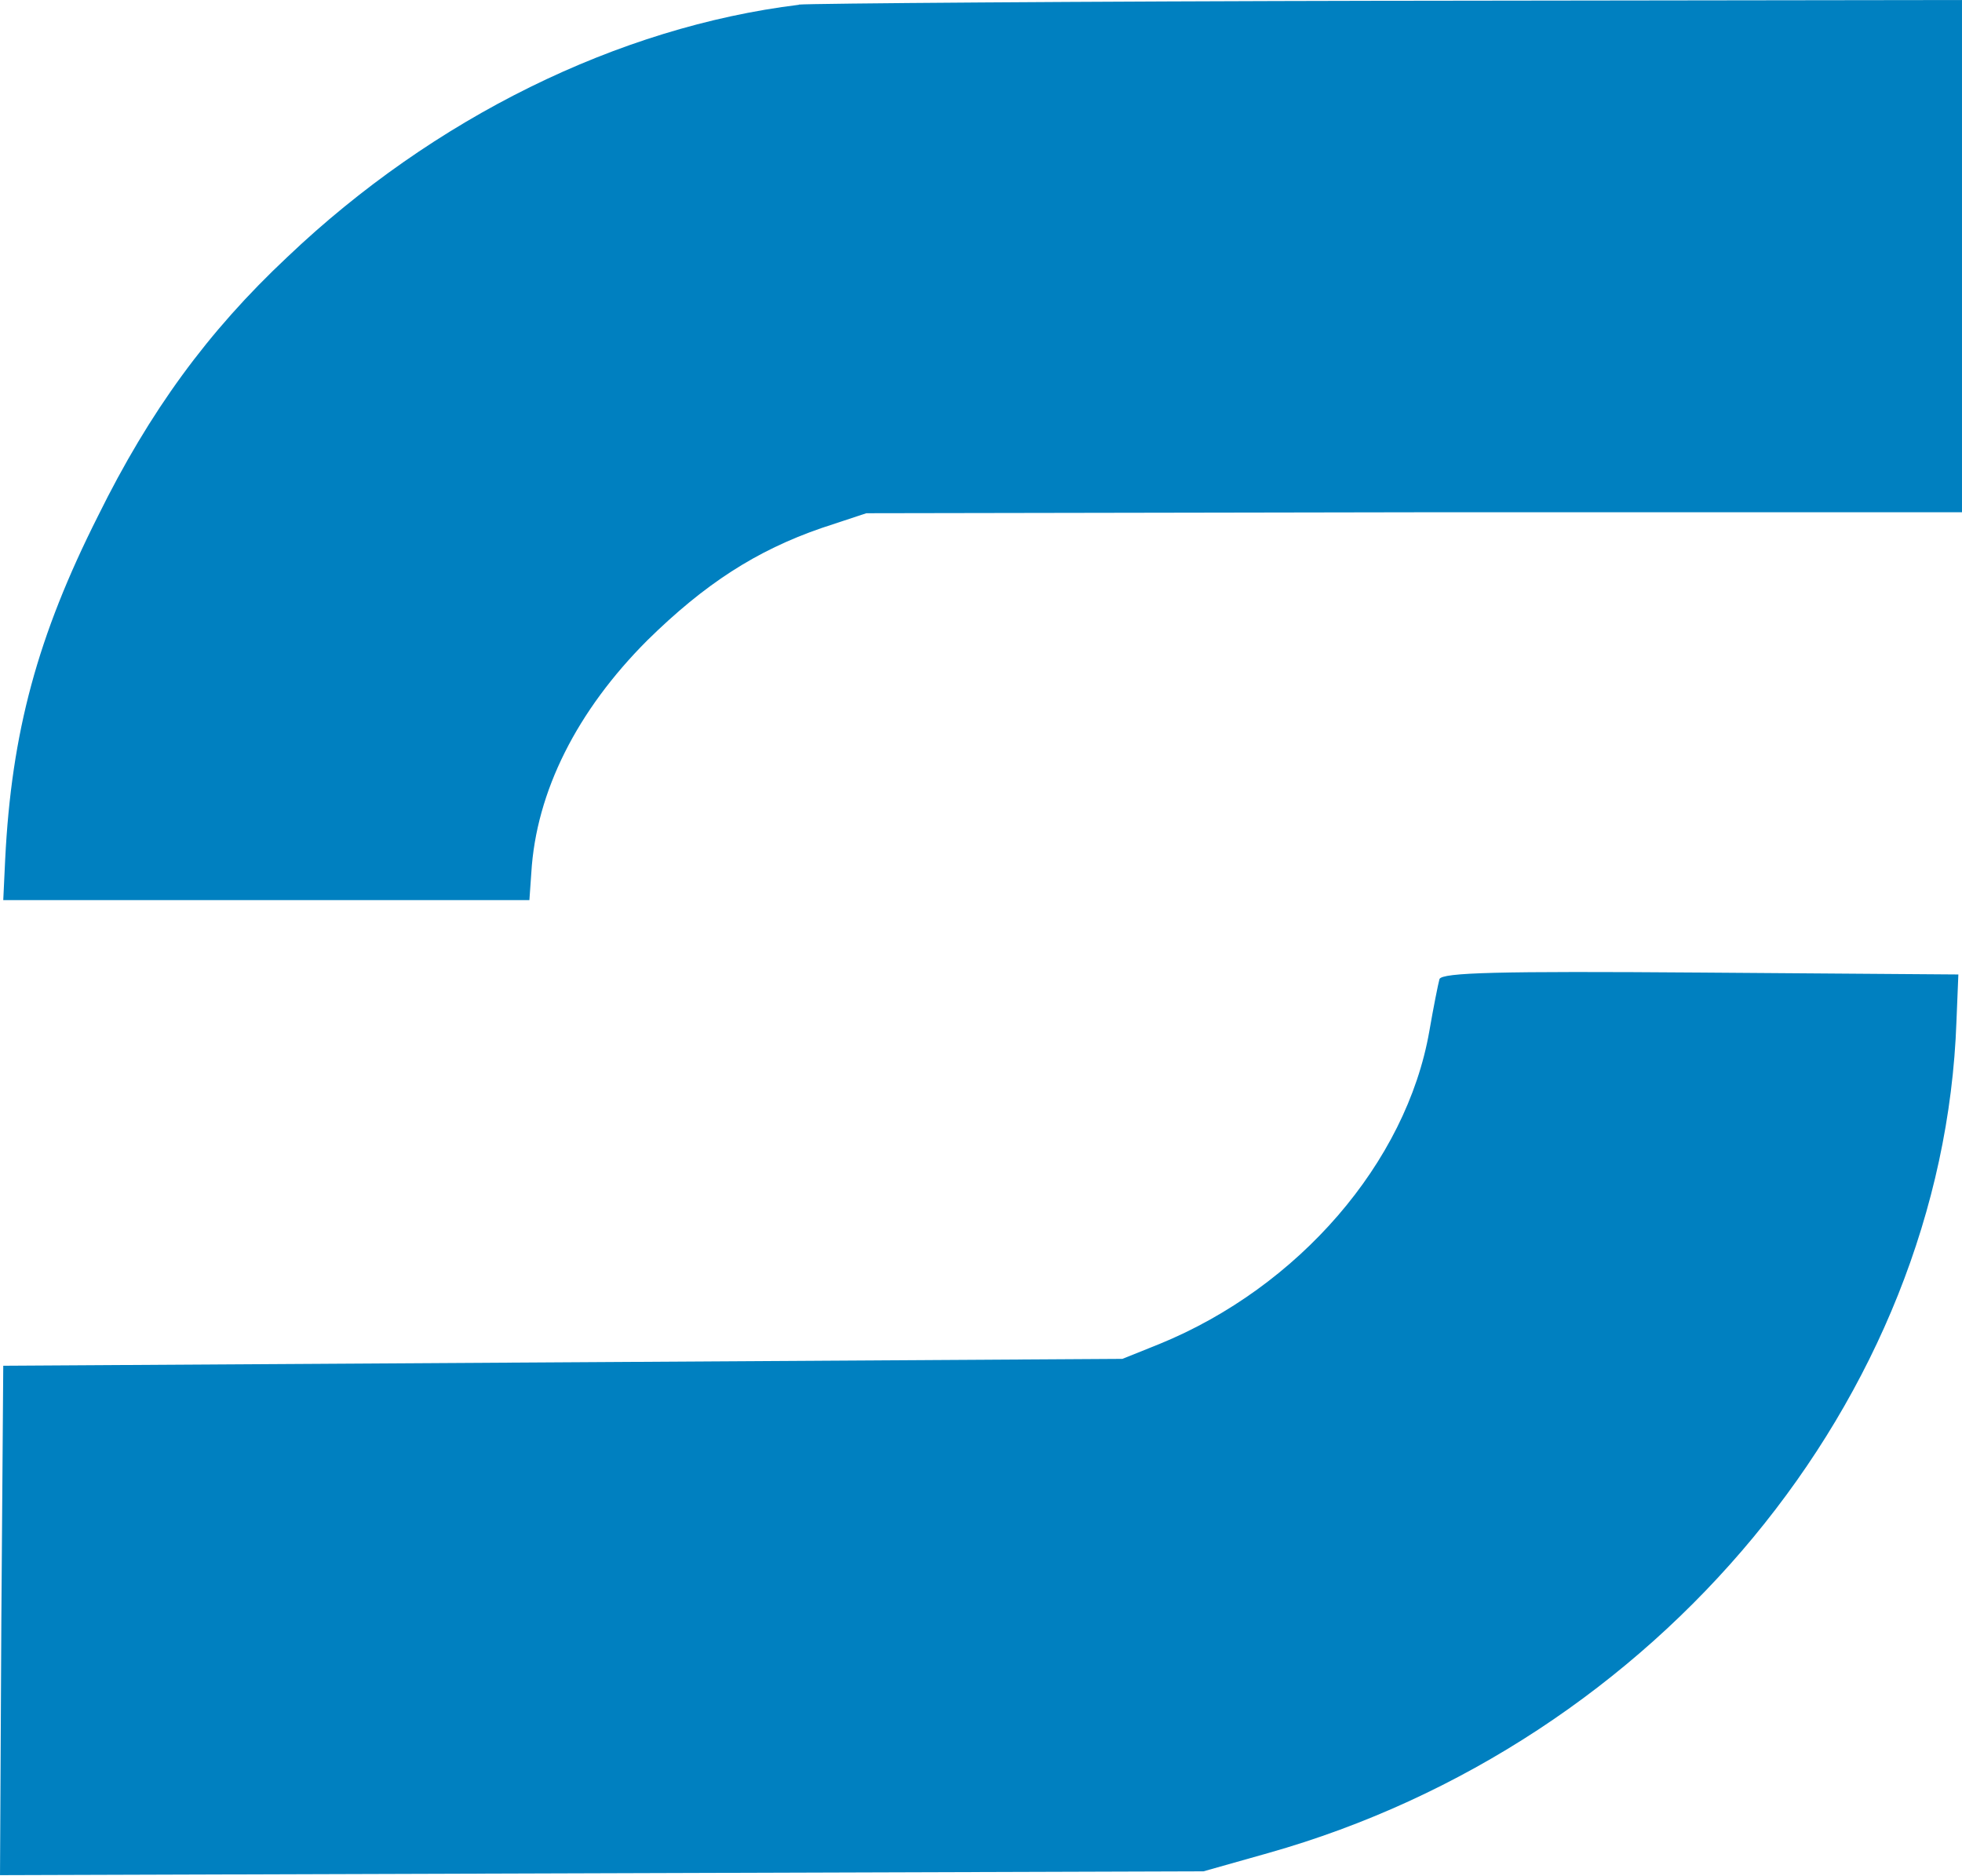
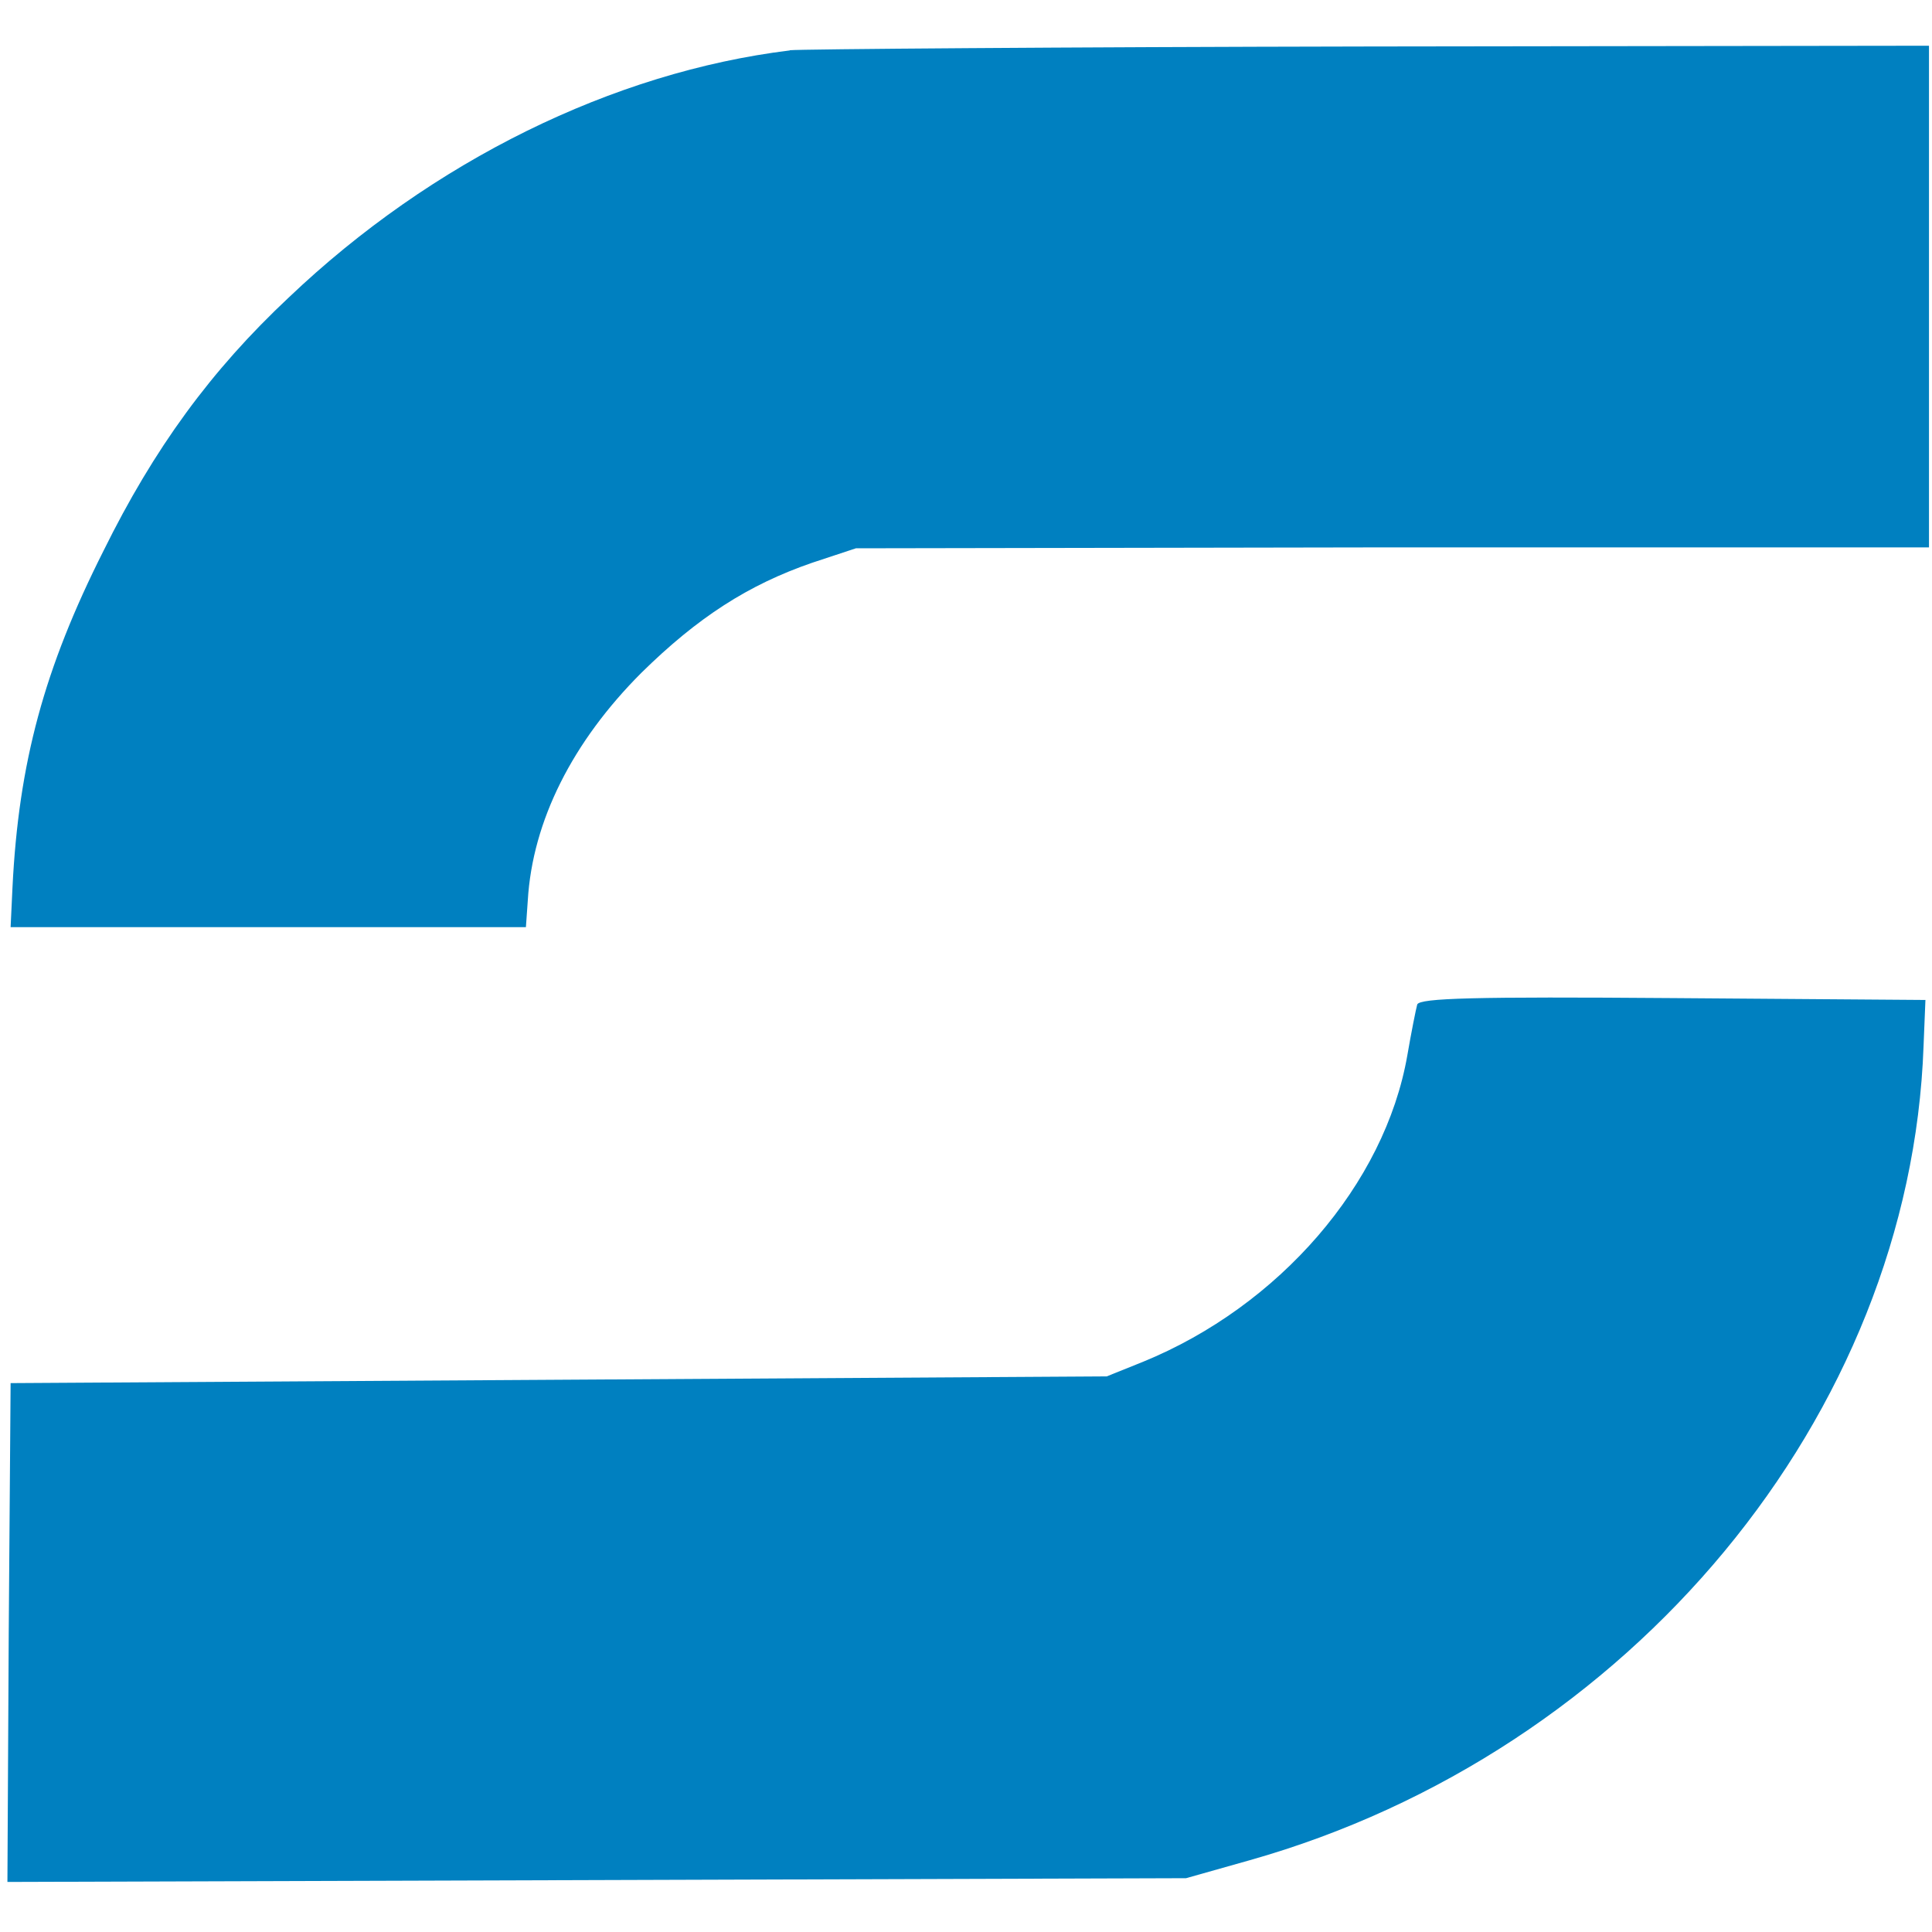
- <svg xmlns="http://www.w3.org/2000/svg" width="388000.03" height="370800.02" viewBox="0 0 102.66 98.11">
-   <g fill="#0080c0">
-     <path d="M41.8.25c-9.45 1.16-19.12 5.92-26.77 13.2-4.16 3.9-7.2 8.07-9.9 13.54C1.97 33.26.6 38.3.27 44.97l-.1 2.12H27.7l.1-1.42c.25-4.26 2.4-8.5 6.07-12.17 3-2.95 5.7-4.7 9.13-5.88l2.33-.77L74 26.8h28.66V0L72.78.04C56.3.07 42.4.18 41.8.24zM75.32 51.22c-.07.25-.32 1.5-.53 2.72-1.2 6.88-6.85 13.4-14.12 16.37l-1.94.78-29.28.18-29.28.18-.1 13.33L0 98.1l31.47-.1 31.5-.1 3.4-.96c20.34-5.75 35.3-23.77 36-43.5l.1-2.46-13.5-.1c-10.62-.08-13.5 0-13.65.34z" />
+ <svg xmlns="http://www.w3.org/2000/svg" width="100" height="100" style="">
+   <rect id="backgroundrect" width="100%" height="100%" x="0" y="0" fill="none" stroke="none" style="" class="selected" />
+   <g class="currentLayer" style="">
+     <g fill="#0080c0" id="svg_1" class="">
+       <path d="M40.881,2.61 c-9.155,1.124 -18.524,5.735 -25.936,12.789 c-4.03,3.778 -6.976,7.818 -9.591,13.118 C2.293,34.591 0.965,39.474 0.646,45.936 l-0.097,2.054 H27.221 l0.097,-1.376 c0.242,-4.127 2.325,-8.235 5.881,-11.791 c2.906,-2.858 5.522,-4.553 8.845,-5.697 l2.257,-0.746 L72.077,28.332 h27.767 V2.367 L70.895,2.406 C54.929,2.435 41.462,2.542 40.881,2.6 zM73.356,51.991 c-0.068,0.242 -0.31,1.453 -0.513,2.635 c-1.163,6.666 -6.636,12.982 -13.68,15.86 l-1.88,0.756 l-28.367,0.174 l-28.367,0.174 l-0.097,12.914 L0.384,97.409 l30.489,-0.097 l30.518,-0.097 l3.294,-0.93 c19.706,-5.571 34.2,-23.029 34.878,-42.144 l0.097,-2.383 l-13.079,-0.097 c-10.289,-0.078 -13.079,0 -13.225,0.329 z" id="svg_2" />
+     </g>
  </g>
</svg>
